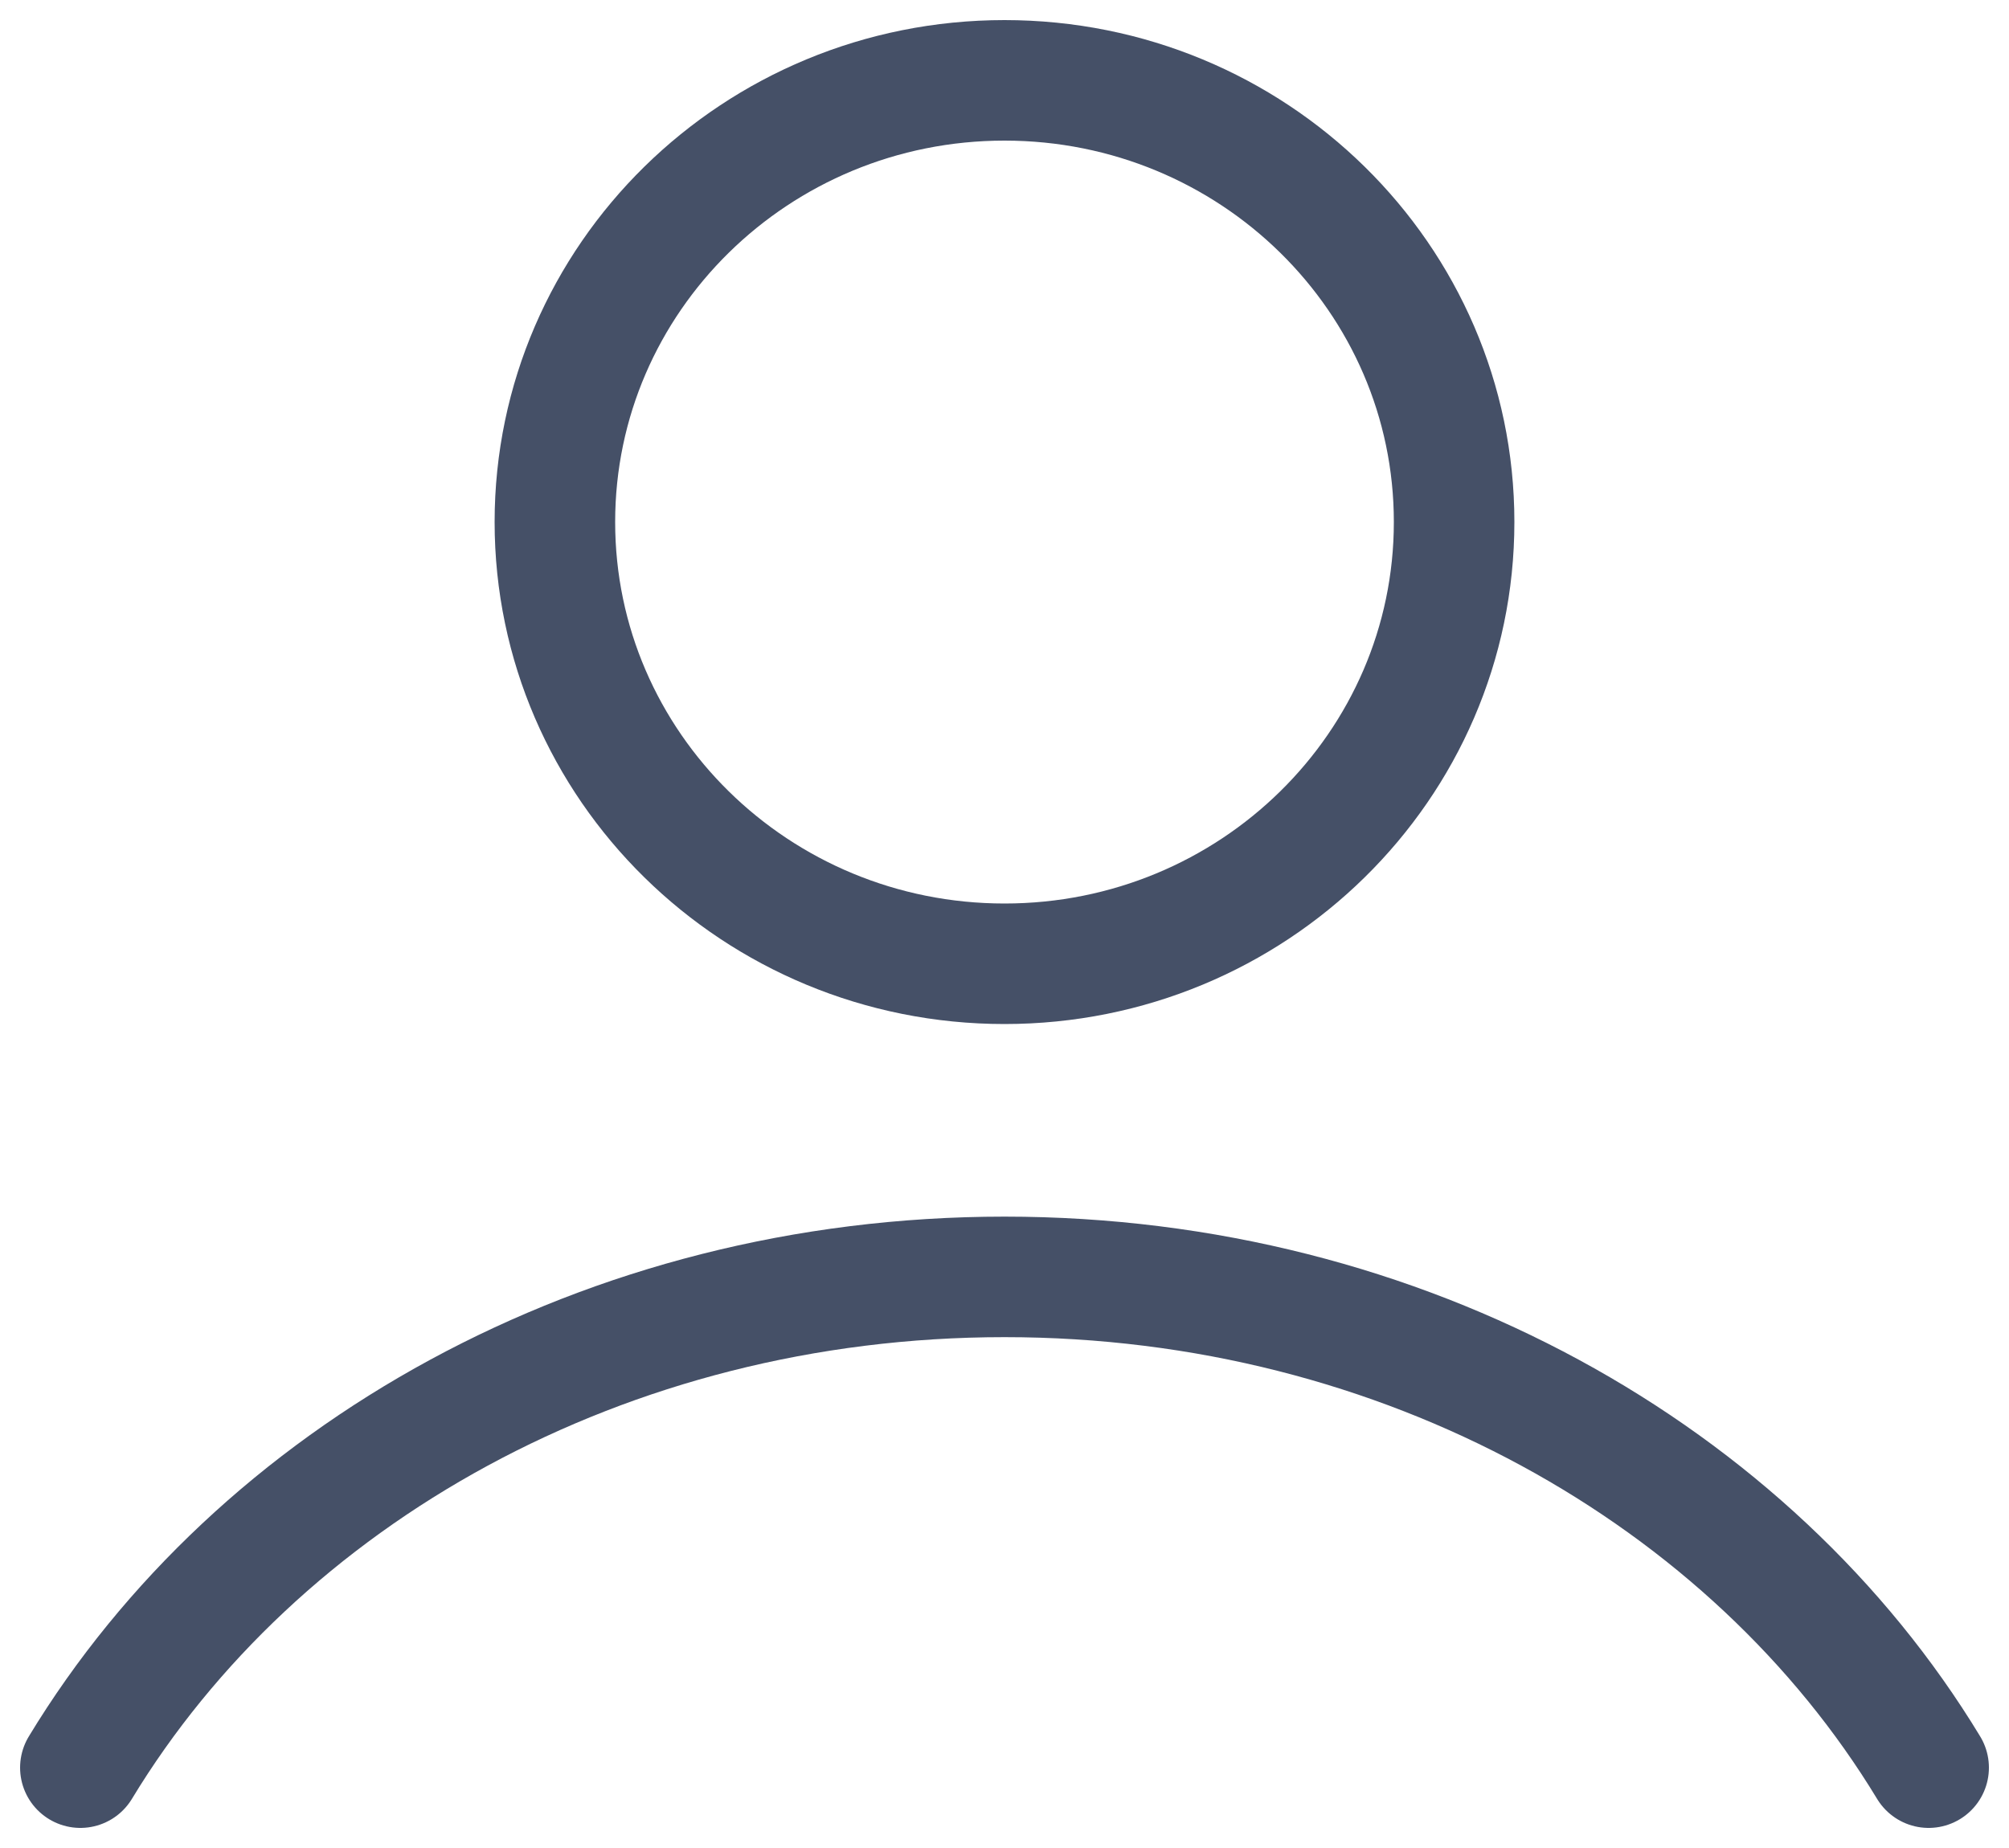
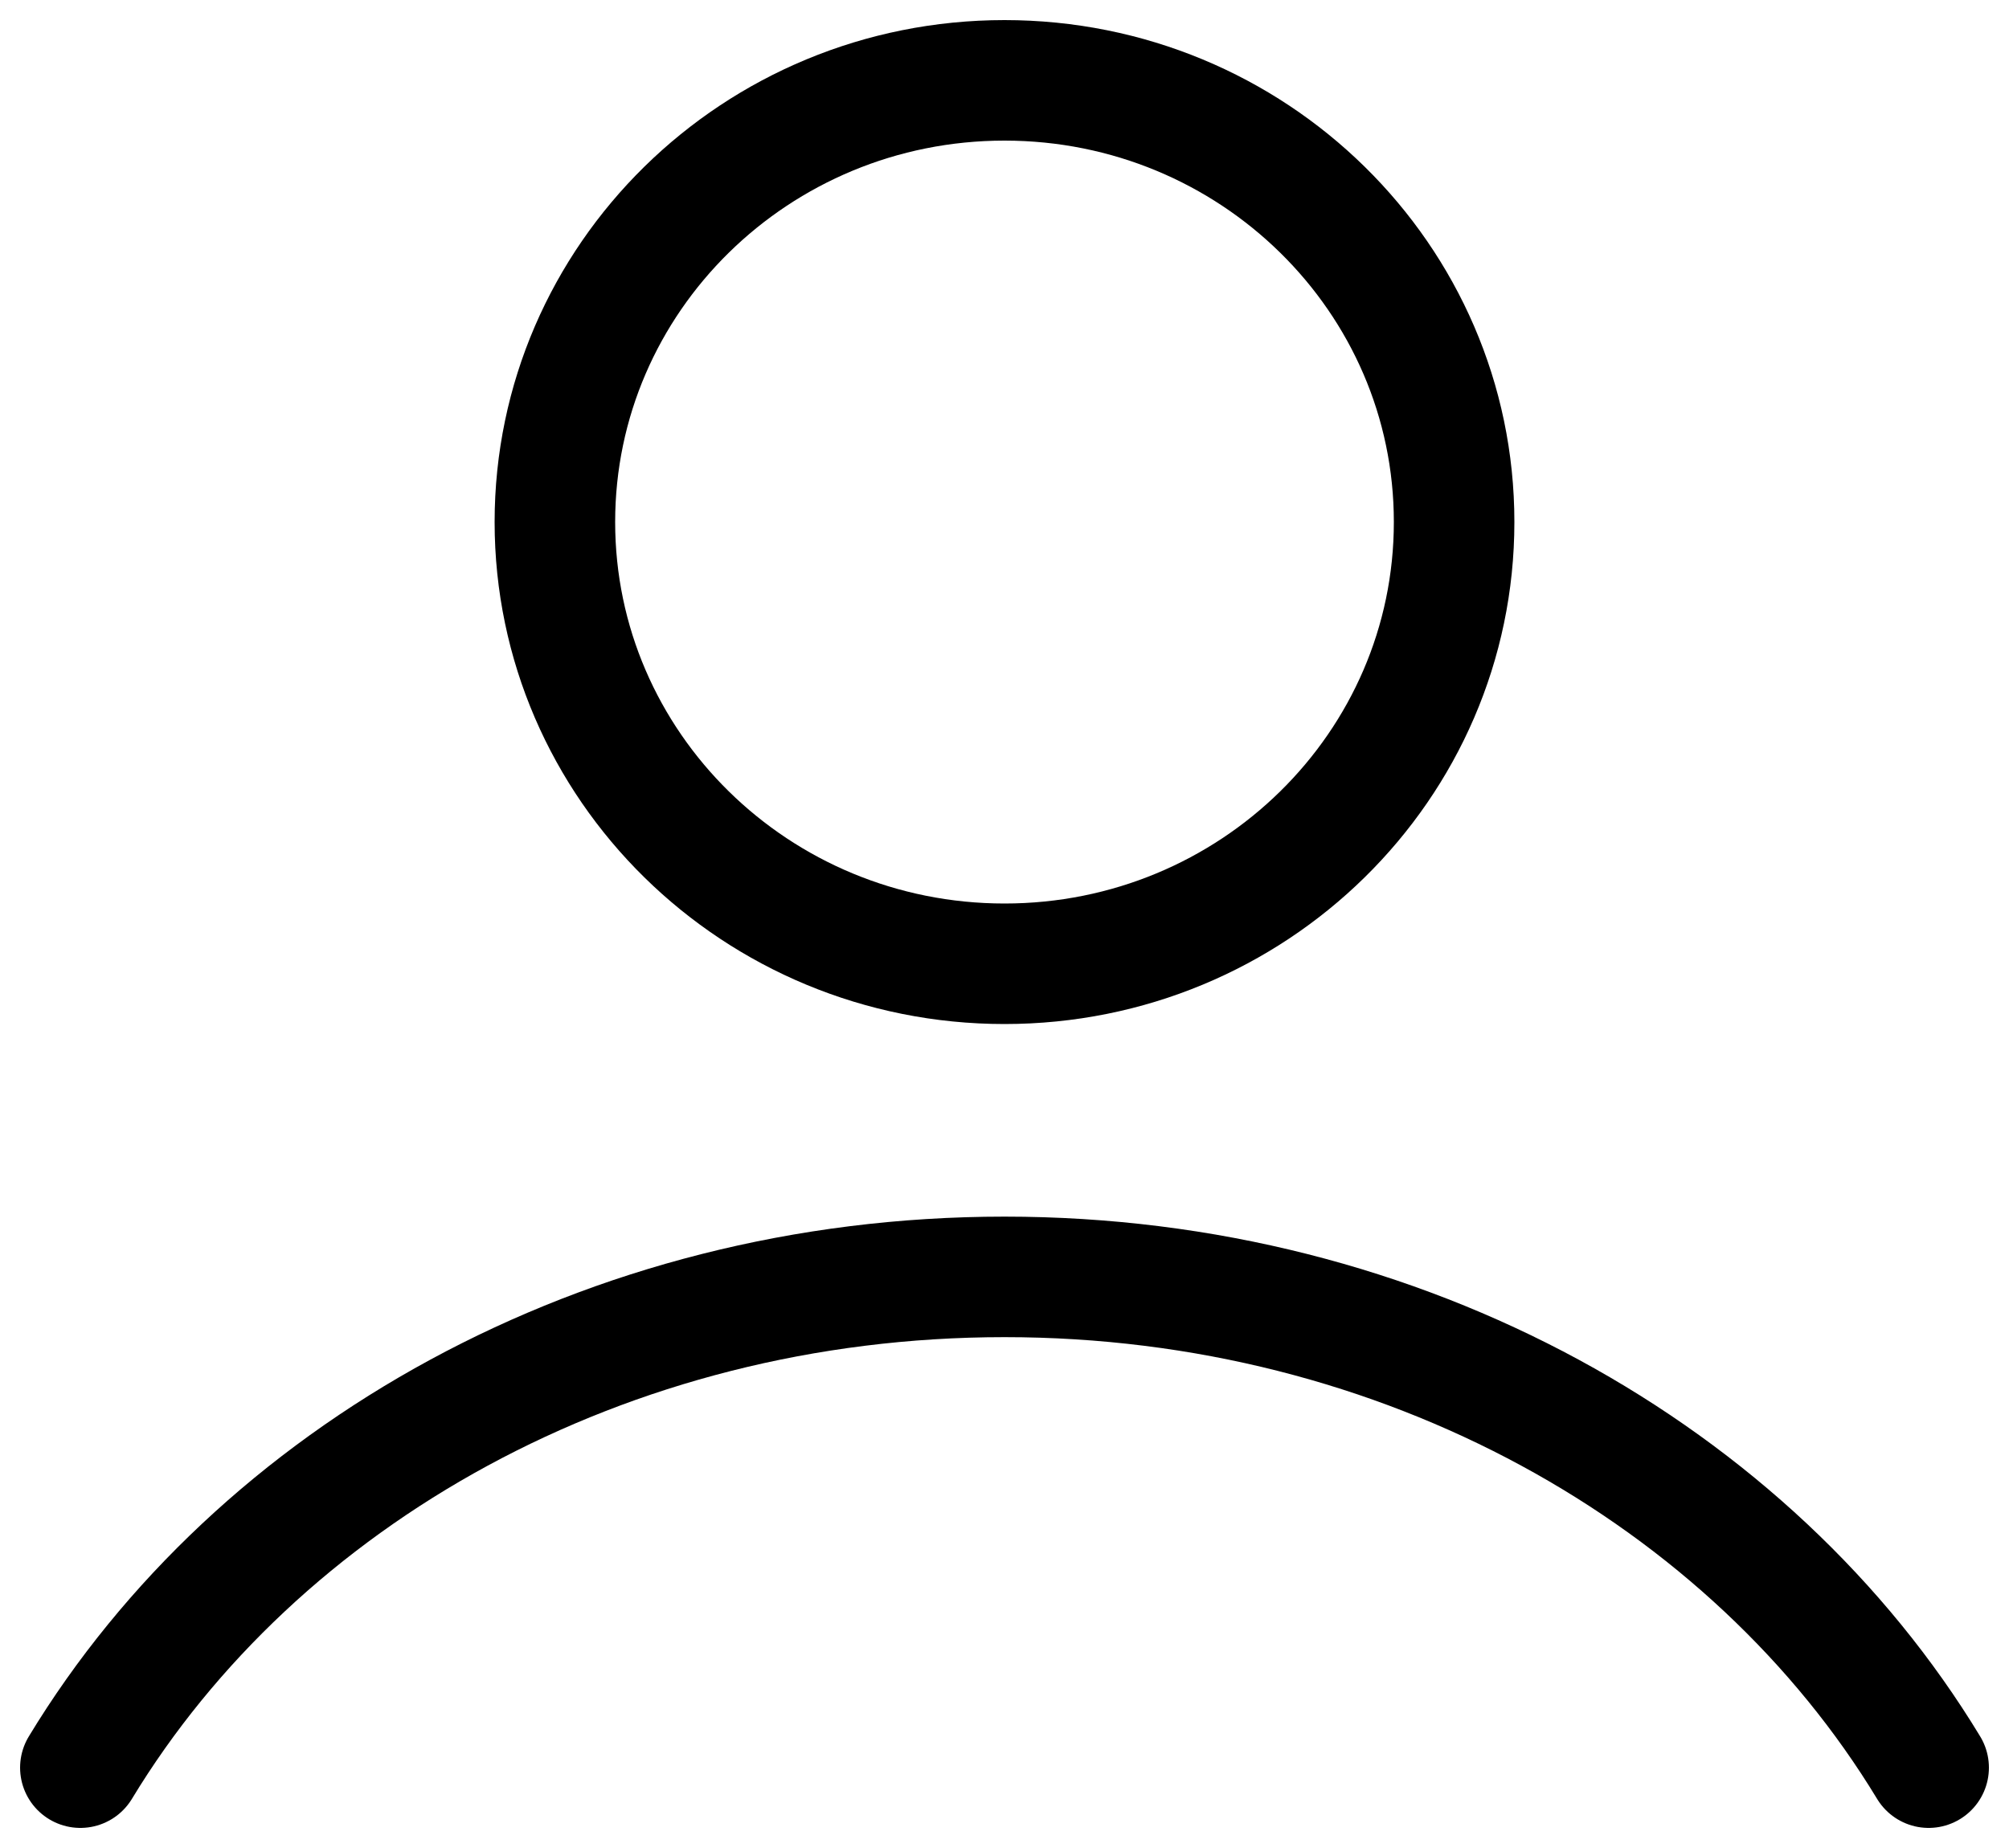
- <svg xmlns="http://www.w3.org/2000/svg" width="25" height="23" viewBox="0 0 25 23" fill="none">
-   <path d="M24 22C21.796 18.363 17.473 15.892 12.5 15.892C7.527 15.892 3.204 18.363 1 22M6.905 6.497C6.905 9.533 9.41 11.995 12.5 11.995C15.59 11.995 18.095 9.533 18.095 6.497C18.095 3.461 15.59 1 12.5 1C9.41 1 6.905 3.461 6.905 6.497Z" stroke="#455067" stroke-width="1.5" stroke-linecap="round" />
+ <svg xmlns="http://www.w3.org/2000/svg" viewBox="0 0 25 23" fill="none">
+   <path d="M24 22C21.796 18.363 17.473 15.892 12.5 15.892C7.527 15.892 3.204 18.363 1 22M6.905 6.497C6.905 9.533 9.41 11.995 12.5 11.995C15.59 11.995 18.095 9.533 18.095 6.497C18.095 3.461 15.59 1 12.5 1C9.41 1 6.905 3.461 6.905 6.497Z" stroke="currentColor" stroke-width="1.5" stroke-linecap="round" />
</svg>
